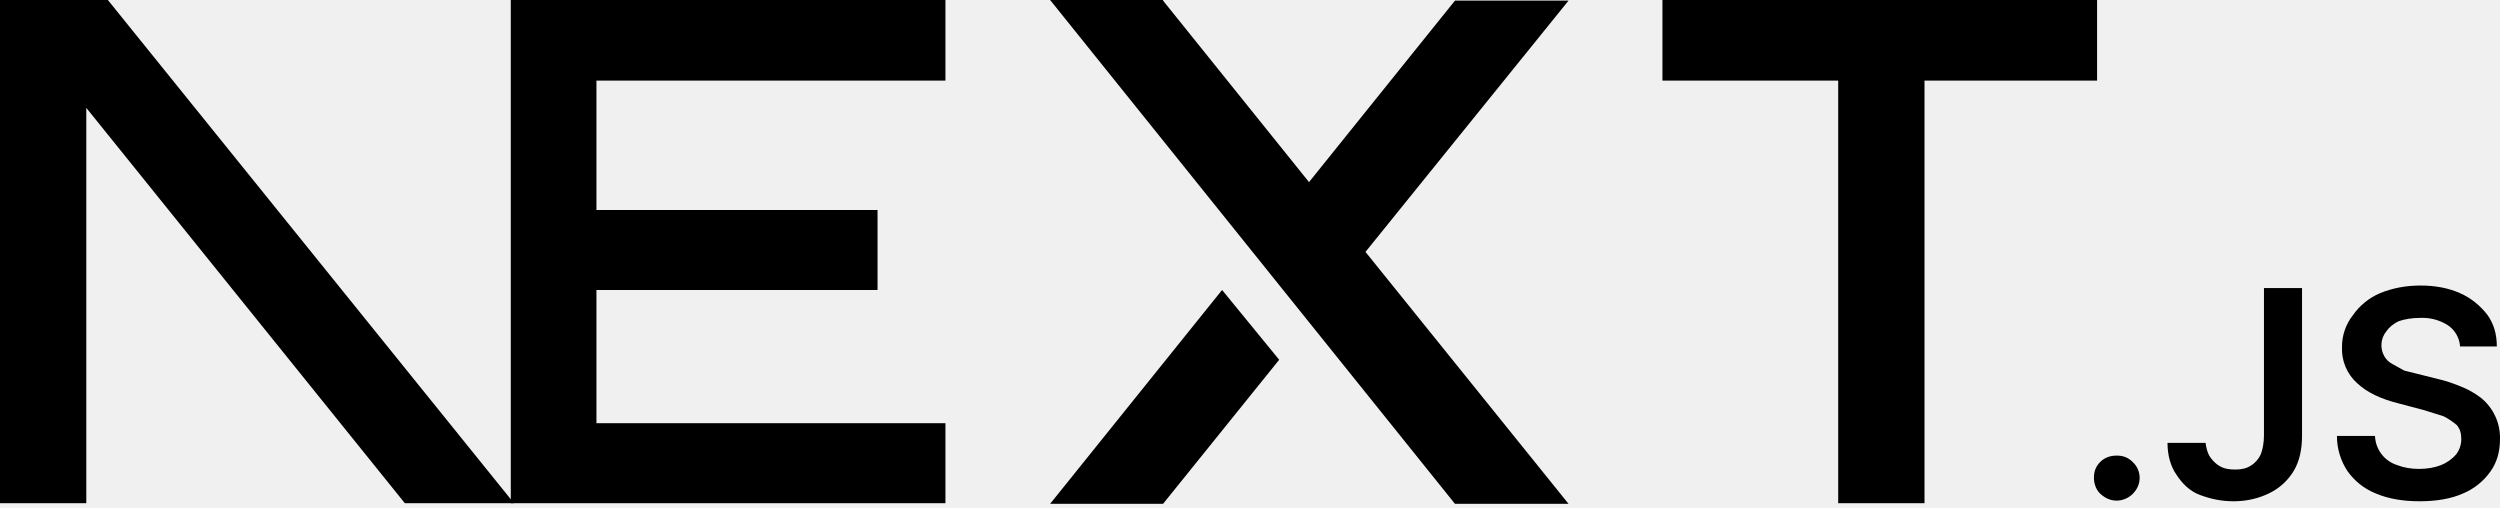
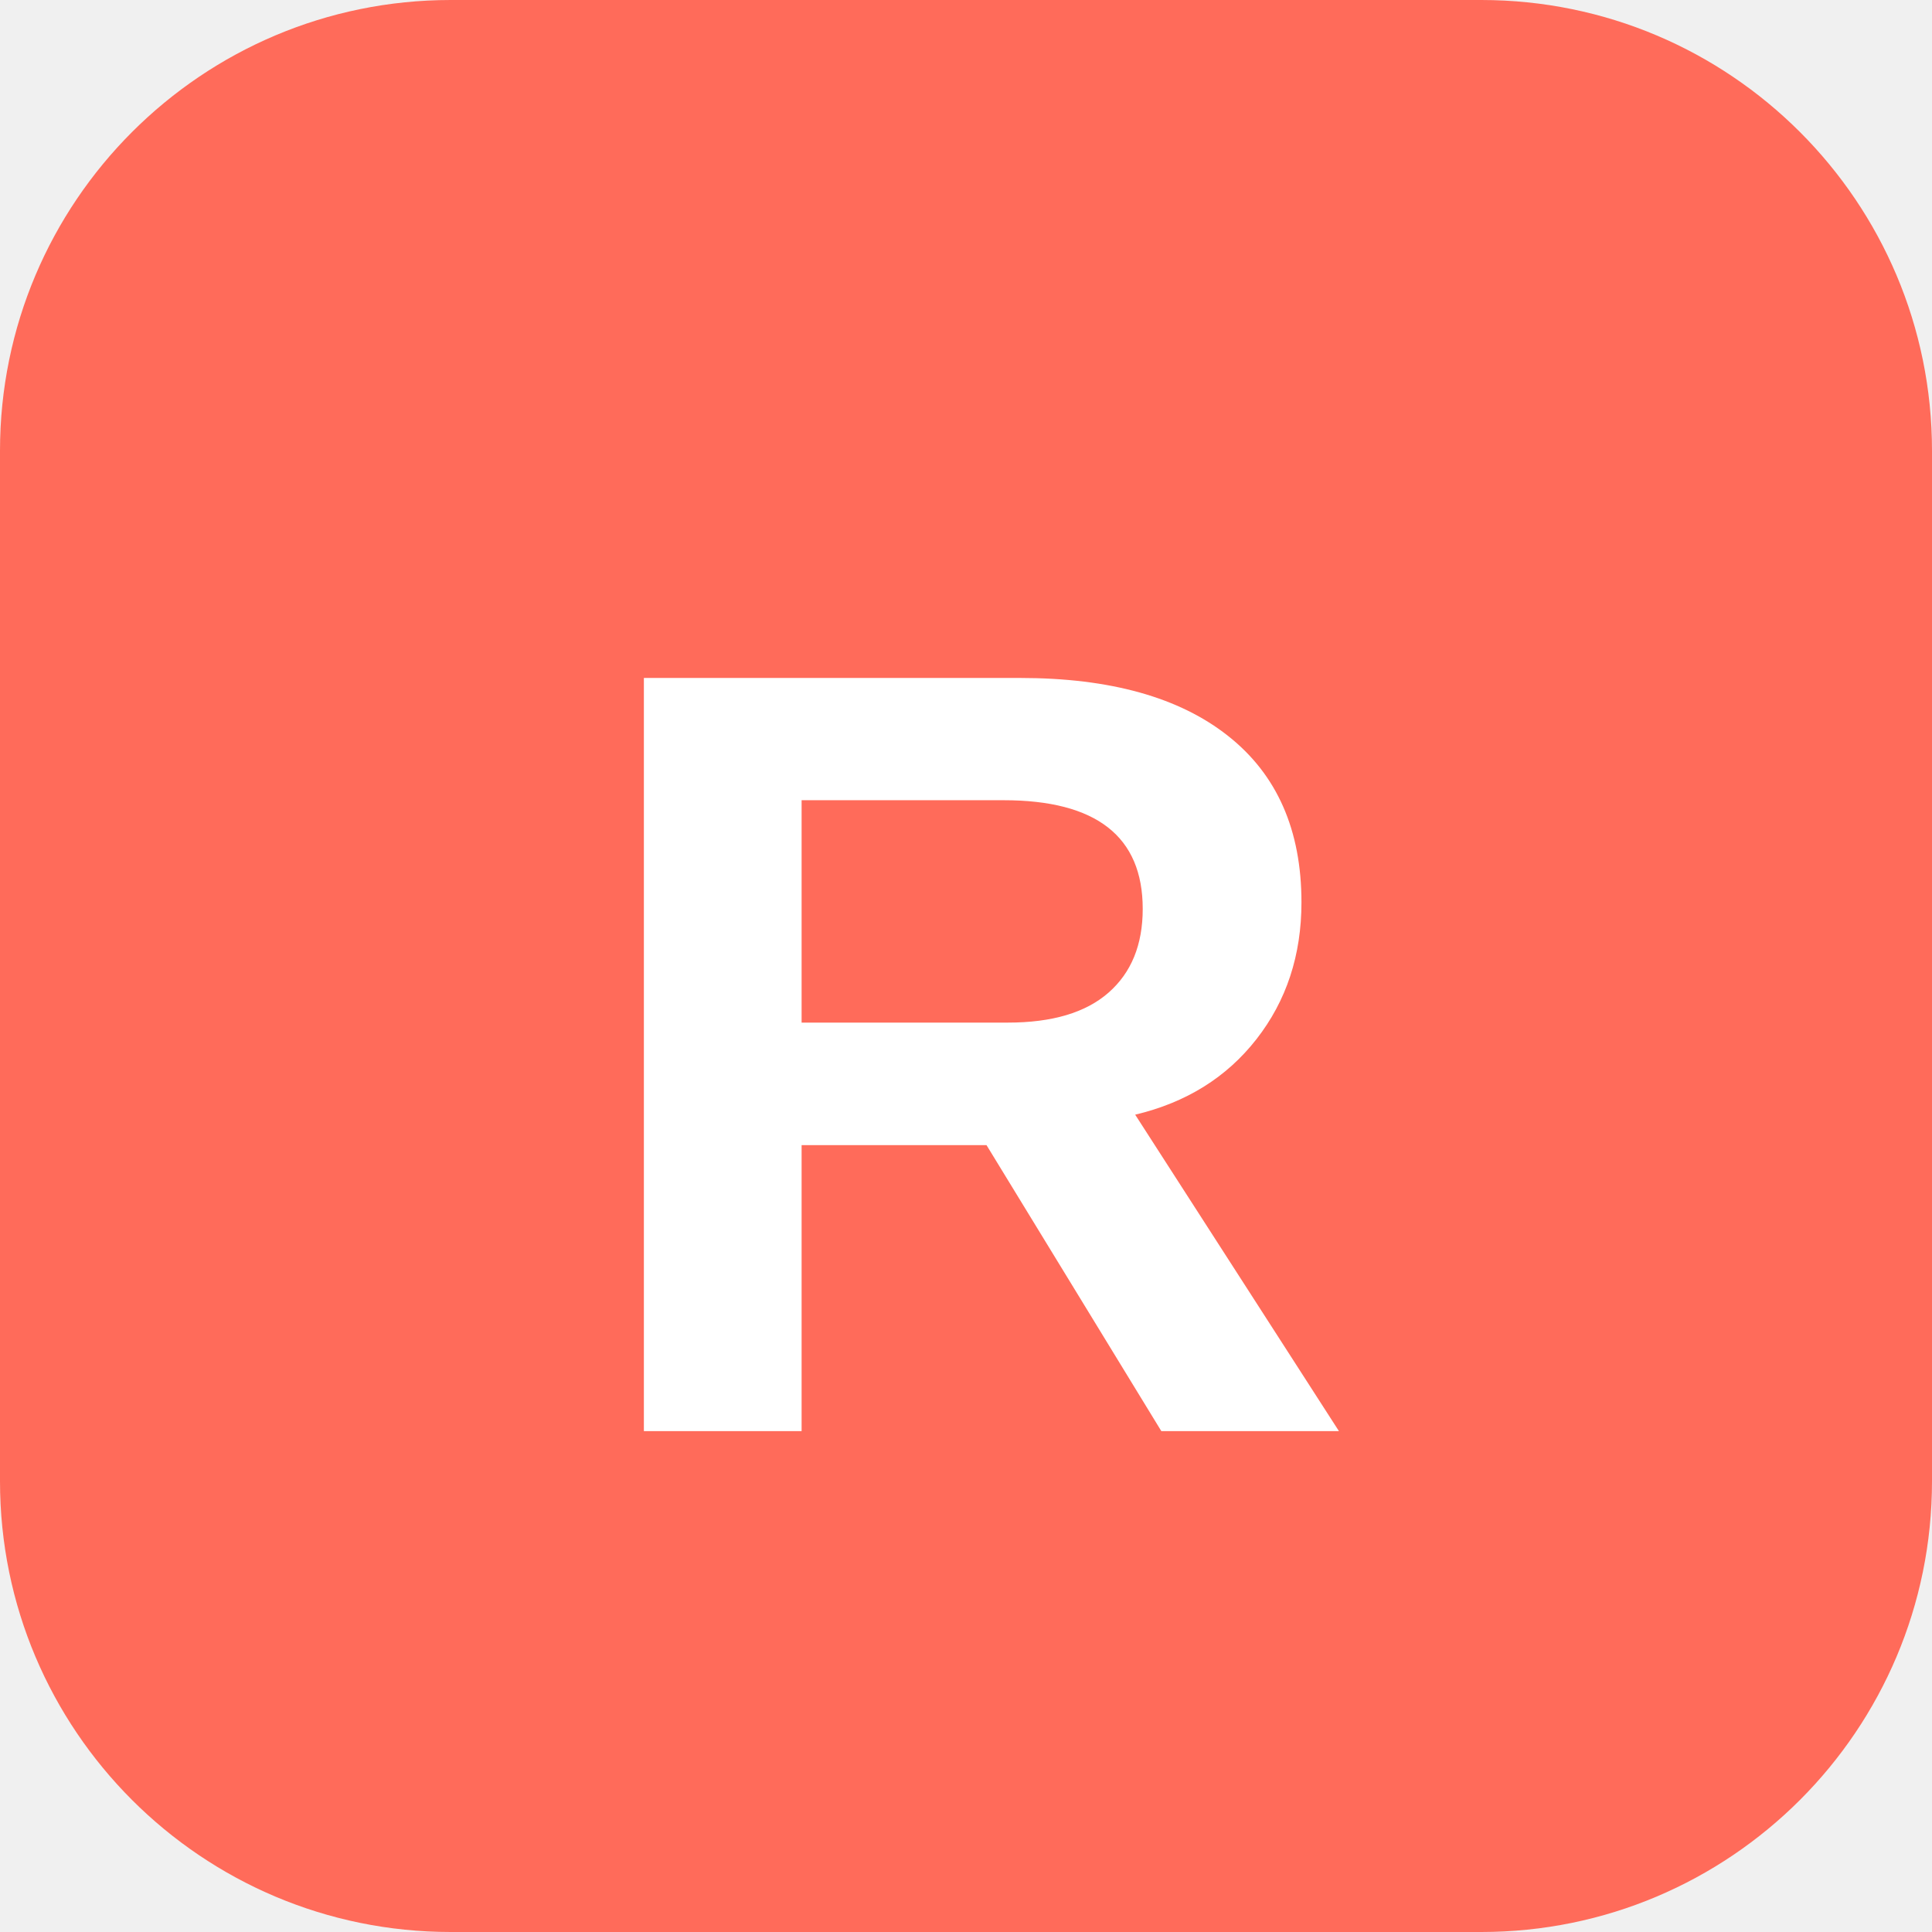
- <svg xmlns="http://www.w3.org/2000/svg" fill="none" viewBox="0 0 394 80">
-   <path fill="#000" d="M262 0h68.5v12.7h-27.2v66.6h-13.6V12.7H262V0ZM149 0v12.7H94v20.4h44.3v12.6H94v21h55v12.6H80.5V0h68.7zm34.3 0h-17.8l63.8 79.4h17.9l-32-39.7 32-39.6h-17.9l-23 28.6-23-28.6zm18.3 56.7-9-11-27.1 33.7h17.8l18.3-22.7z" />
-   <path fill="#000" d="M81 79.3 17 0H0v79.3h13.6V17l50.2 62.3H81Zm252.6-.4c-1 0-1.8-.4-2.5-1s-1.1-1.6-1.1-2.6.3-1.8 1-2.5 1.6-1 2.6-1 1.8.3 2.5 1a3.4 3.4 0 0 1 .6 4.3 3.7 3.7 0 0 1-3 1.8zm23.2-33.5h6v23.3c0 2.1-.4 4-1.3 5.5a9.1 9.1 0 0 1-3.8 3.5c-1.6.8-3.5 1.3-5.7 1.3-2 0-3.7-.4-5.3-1s-2.8-1.8-3.7-3.2c-.9-1.3-1.4-3-1.4-5h6c.1.8.3 1.6.7 2.2s1 1.2 1.6 1.5c.7.4 1.5.5 2.4.5 1 0 1.8-.2 2.4-.6a4 4 0 0 0 1.6-1.8c.3-.8.5-1.8.5-3V45.5zm30.9 9.1a4.4 4.4 0 0 0-2-3.3 7.5 7.5 0 0 0-4.3-1.1c-1.3 0-2.4.2-3.3.5-.9.4-1.6 1-2 1.6a3.5 3.5 0 0 0-.3 4c.3.5.7.9 1.3 1.2l1.8 1 2 .5 3.2.8c1.3.3 2.5.7 3.7 1.2a13 13 0 0 1 3.2 1.8 8.1 8.1 0 0 1 3 6.5c0 2-.5 3.7-1.5 5.1a10 10 0 0 1-4.4 3.5c-1.8.8-4.1 1.2-6.8 1.2-2.6 0-4.9-.4-6.8-1.2-2-.8-3.4-2-4.5-3.5a10 10 0 0 1-1.7-5.6h6a5 5 0 0 0 3.5 4.6c1 .4 2.2.6 3.4.6 1.3 0 2.5-.2 3.5-.6 1-.4 1.8-1 2.4-1.7a4 4 0 0 0 .8-2.4c0-.9-.2-1.6-.7-2.2a11 11 0 0 0-2.1-1.4l-3.2-1-3.8-1c-2.8-.7-5-1.7-6.6-3.2a7.2 7.2 0 0 1-2.4-5.7 8 8 0 0 1 1.7-5 10 10 0 0 1 4.3-3.5c2-.8 4-1.2 6.4-1.2 2.3 0 4.4.4 6.2 1.2 1.8.8 3.2 2 4.3 3.4 1 1.4 1.5 3 1.5 5h-5.8z" />
+ <svg xmlns="http://www.w3.org/2000/svg" width="120" height="120" viewBox="0 0 120 120">
+   <rect width="120" height="120" rx="28" fill="#FF6B5A" />
+   <text x="50%" y="58%" text-anchor="middle" font-family="Arial, Helvetica, sans-serif" font-size="68" font-weight="800" fill="#FFFFFF" dominant-baseline="middle">
+     R
+   </text>
</svg>
